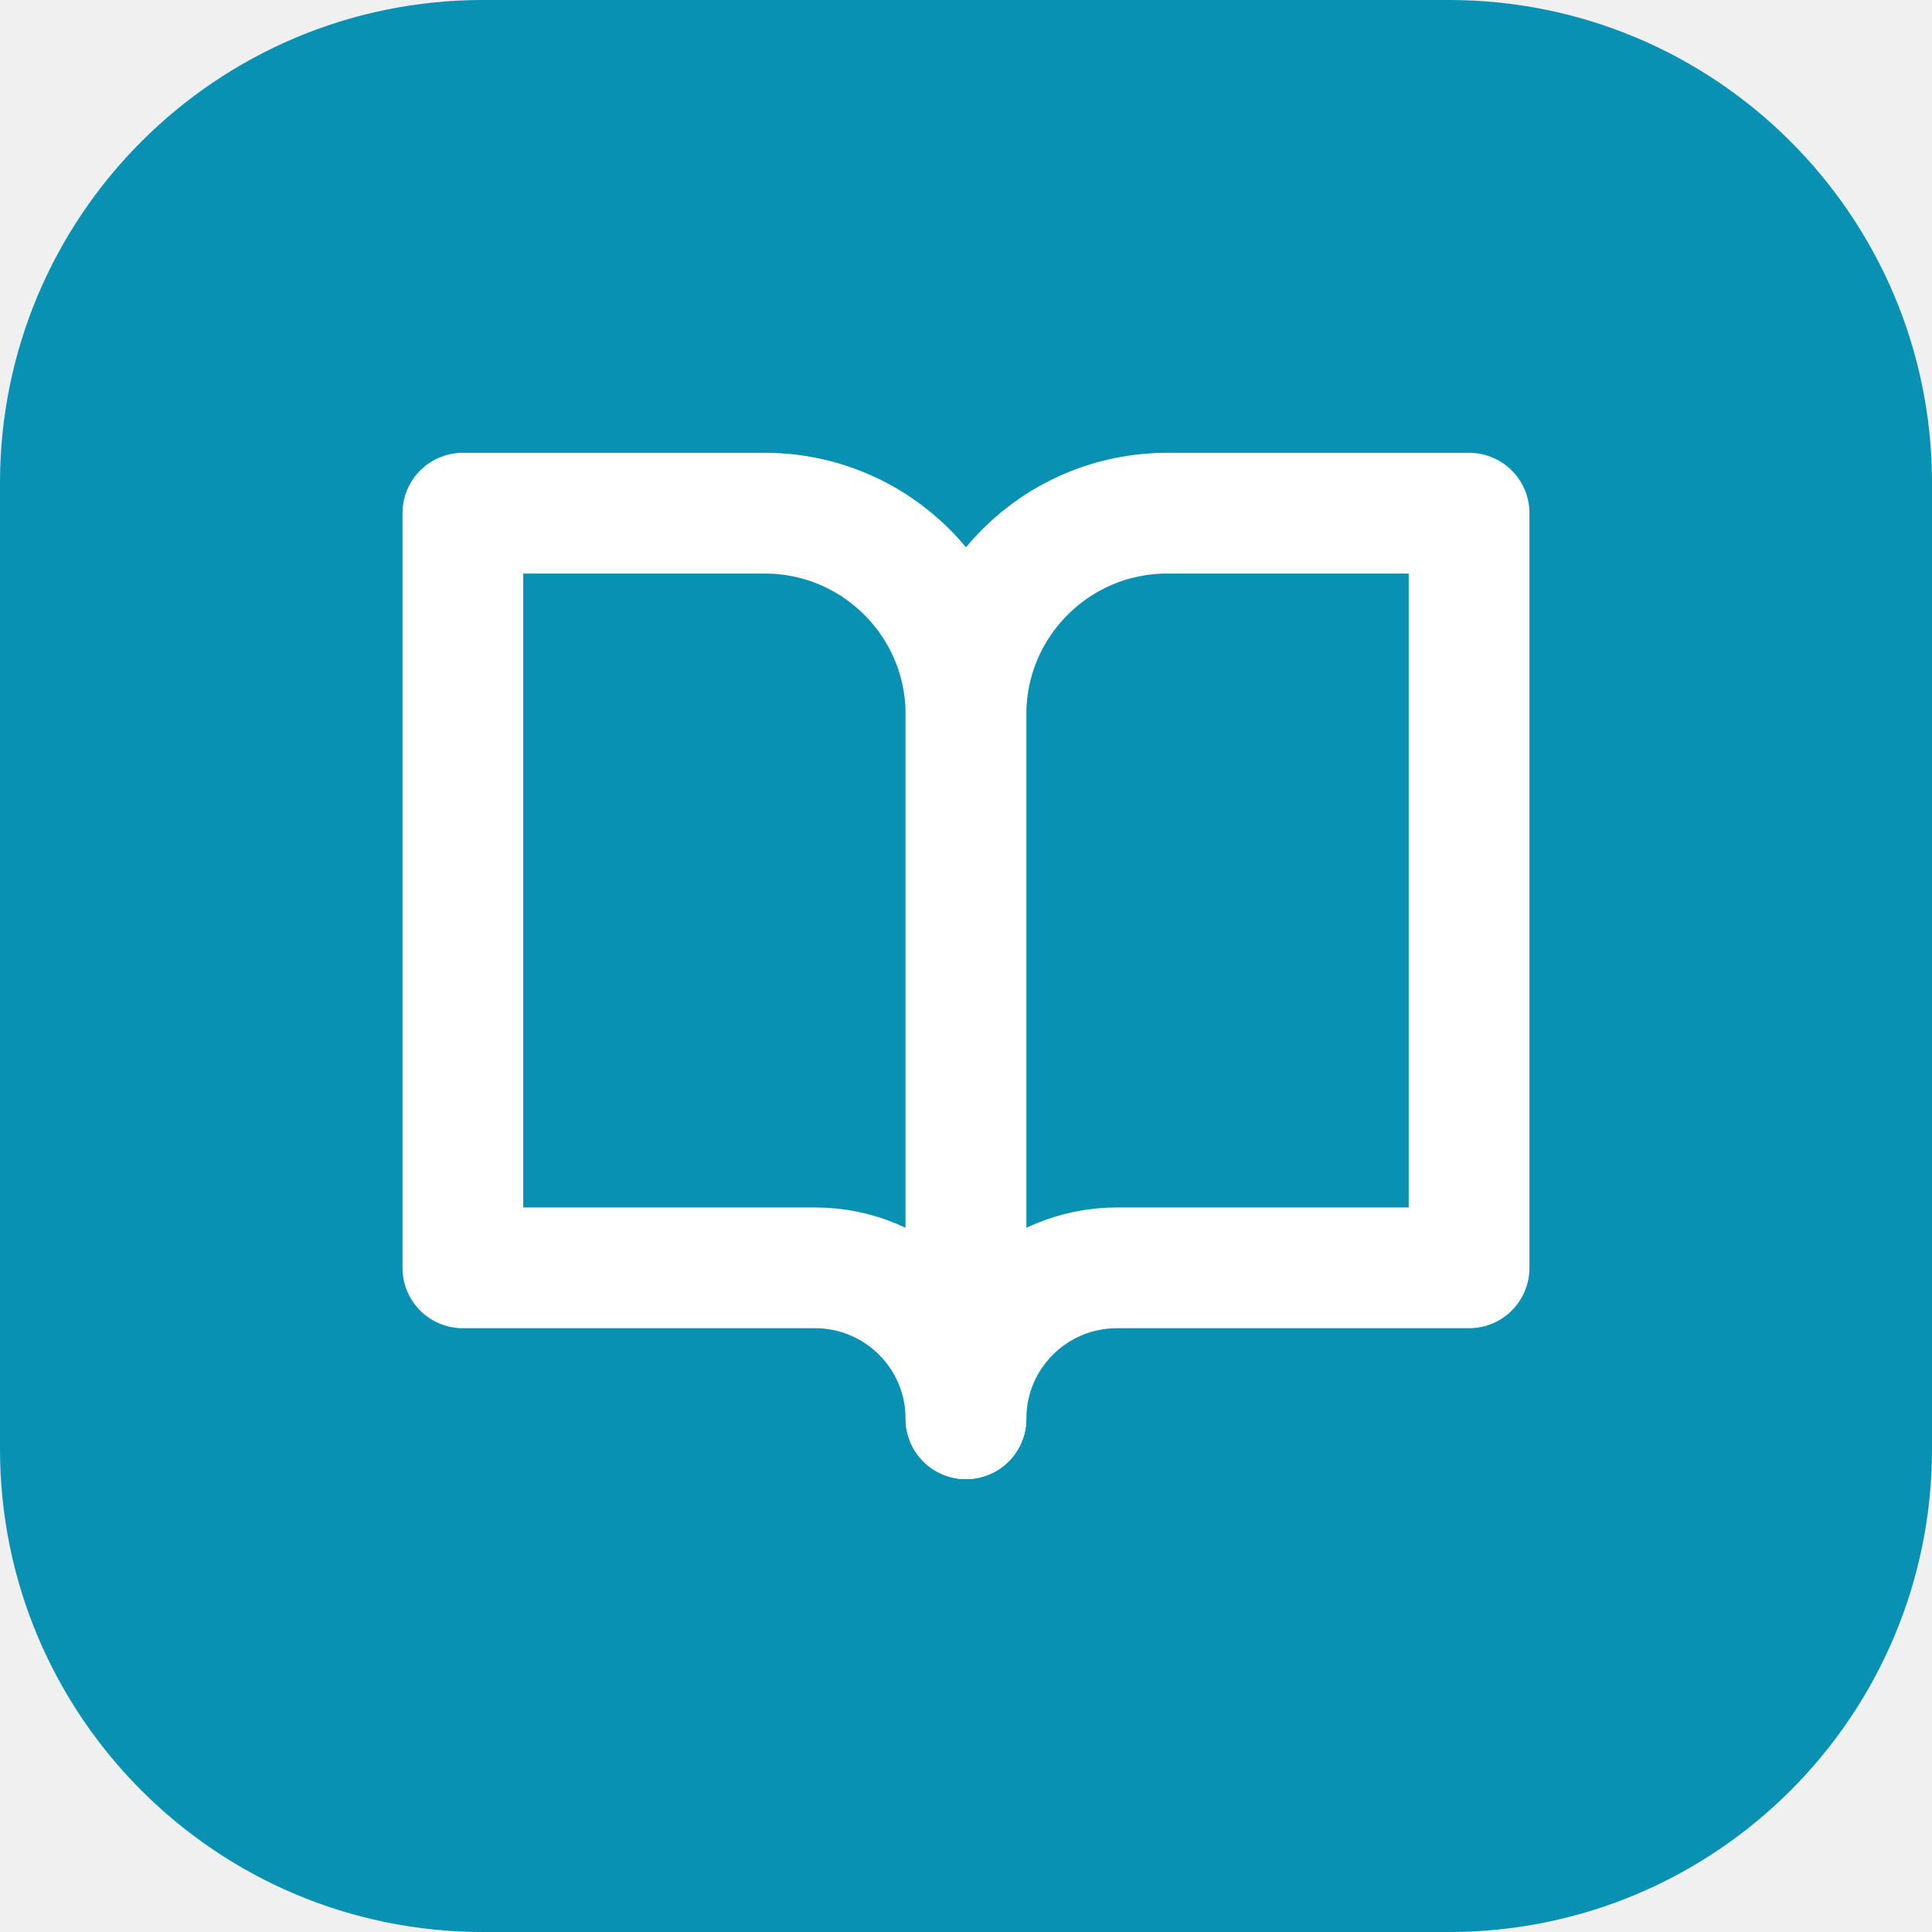
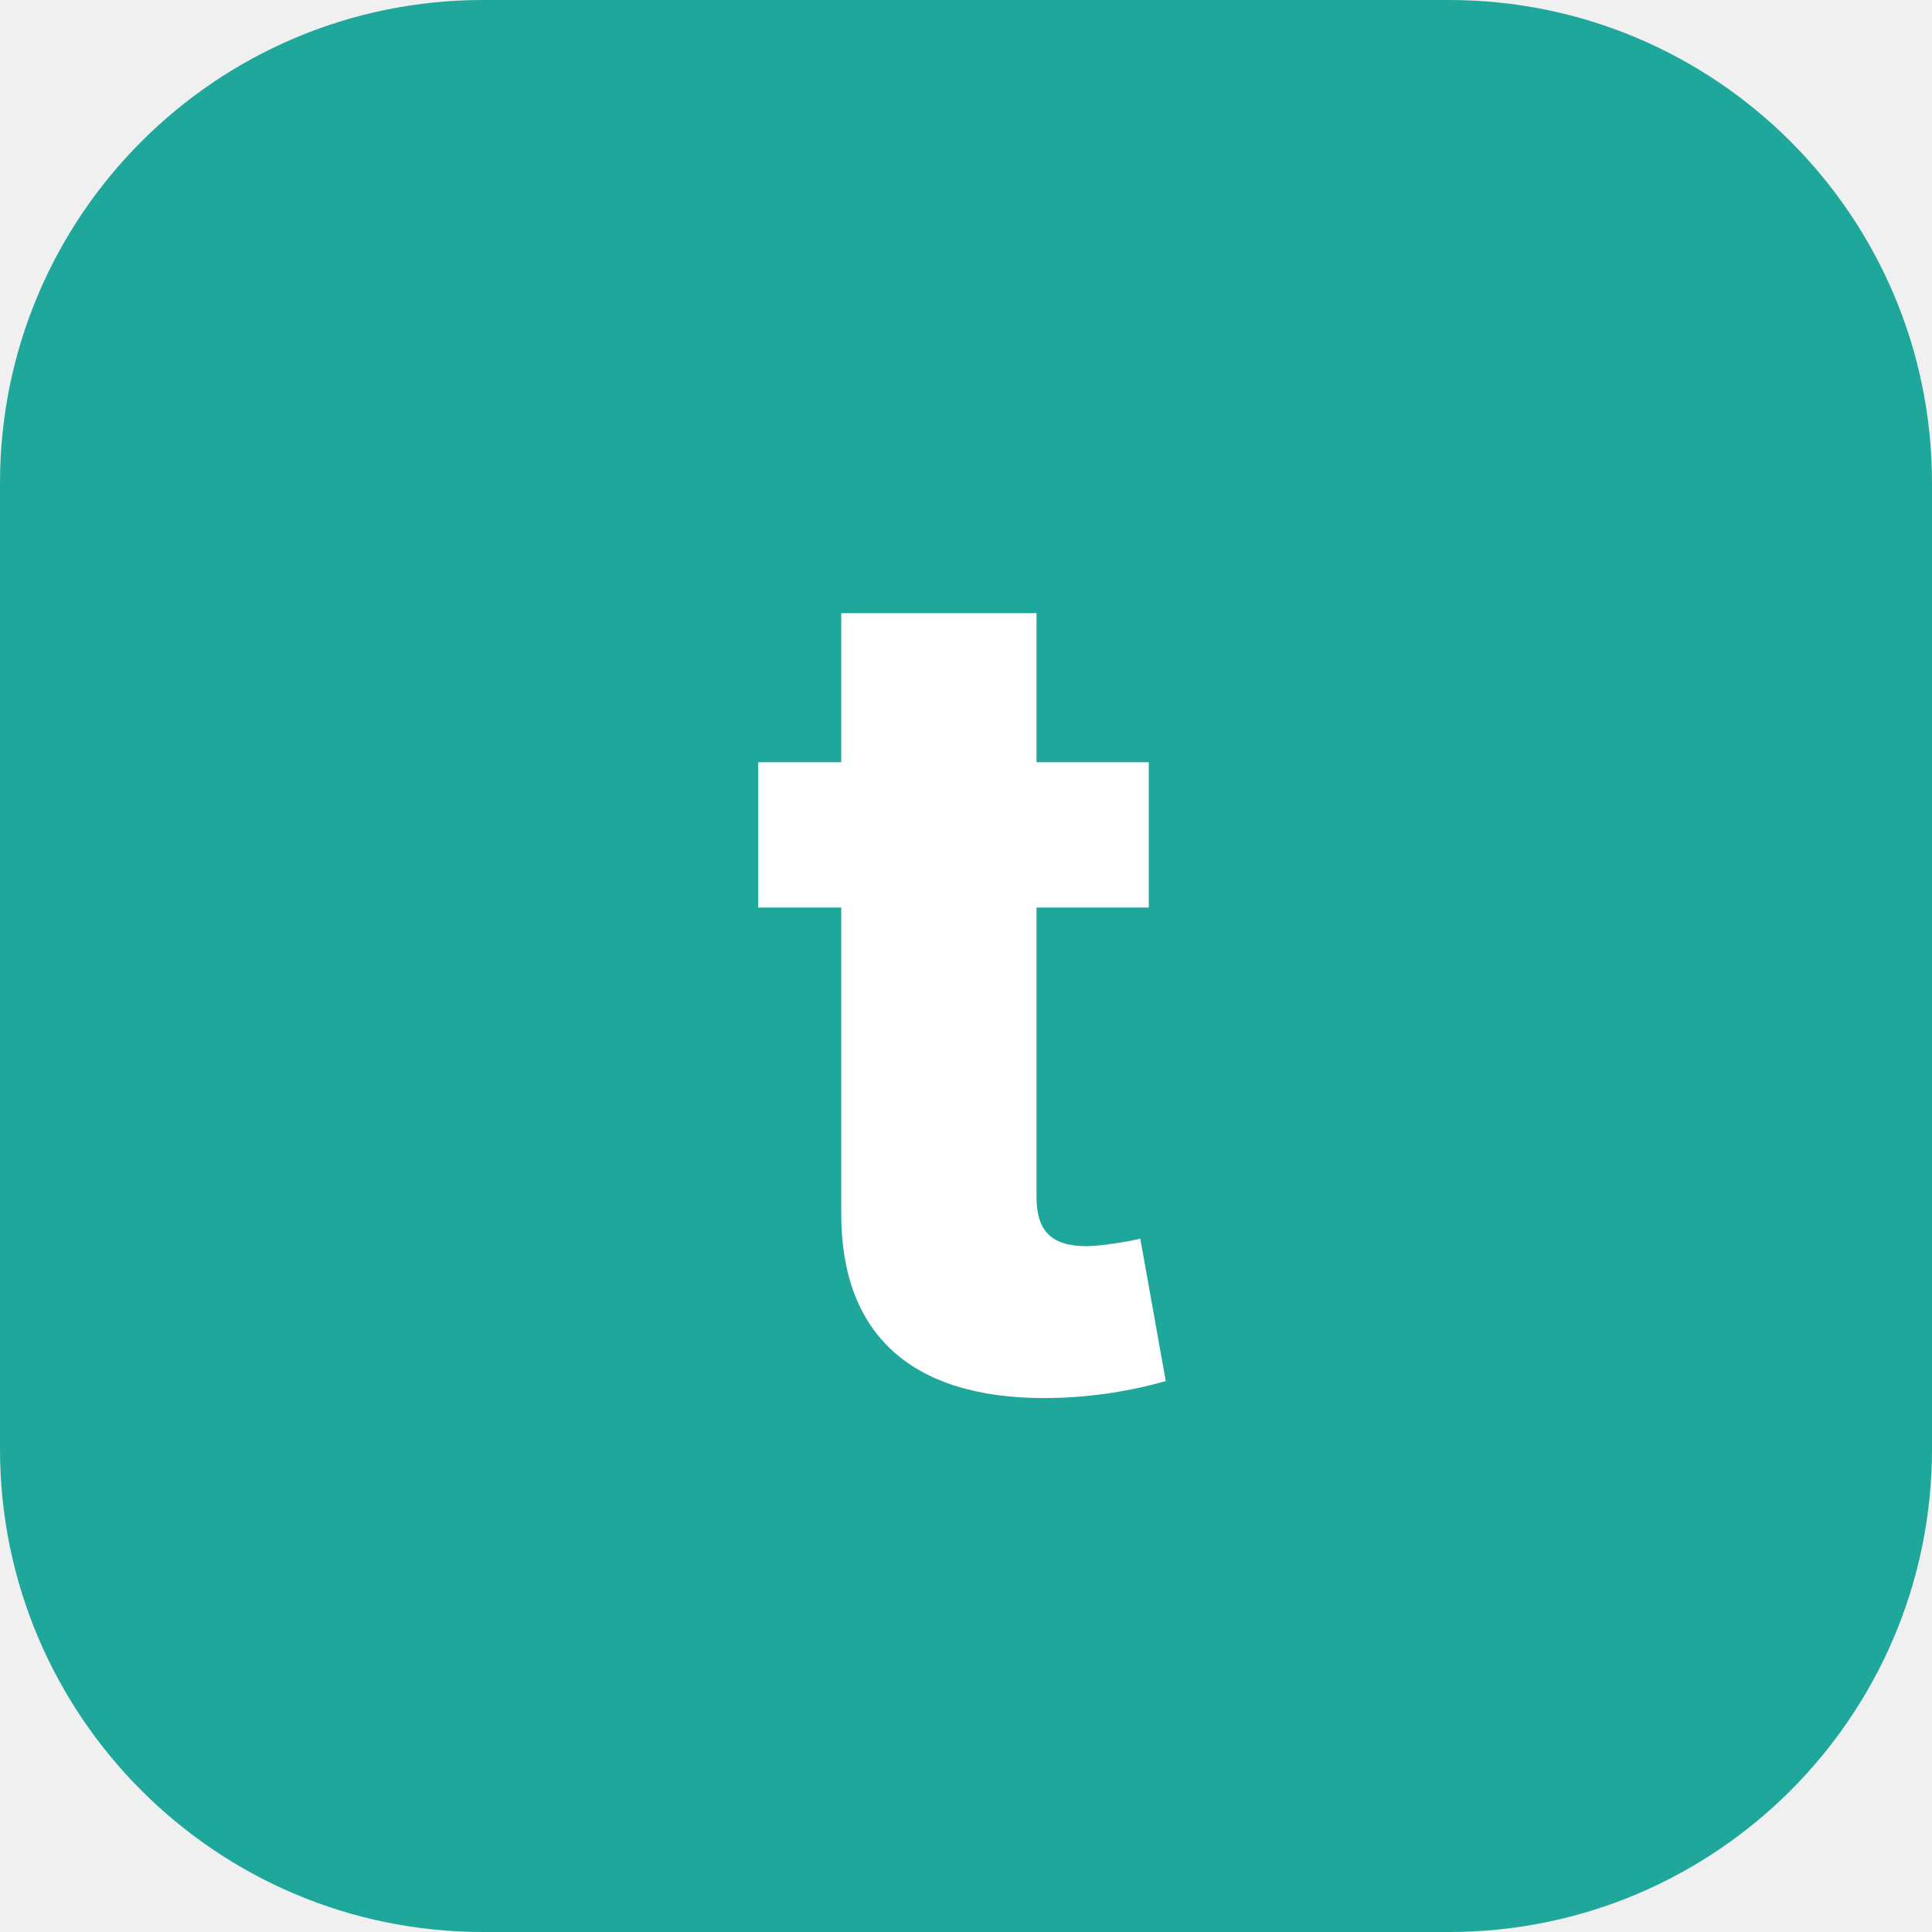
<svg xmlns="http://www.w3.org/2000/svg" viewBox="0 0 32 32" width="32" height="32">
-   <rect width="32" height="32" rx="8" fill="#0891b2" />
-   <g transform="translate(6 6) scale(0.8333)" fill="none" stroke="#ffffff" stroke-width="2.4" stroke-linecap="round" stroke-linejoin="round">
-     <path d="M2 3h6a4 4 0 0 1 4 4v14a3 3 0 0 0-3-3H2z" />
-     <path d="M22 3h-6a4 4 0 0 0-4 4v14a3 3 0 0 1 3-3h7z" />
-   </g>
+   <rect width="32" height="32" rx="8" fill="#1FA79B" />
+   <text x="16" y="23" font-family="Inter, ui-rounded, system-ui, Arial, sans-serif" font-size="19" font-weight="800" fill="#ffffff" text-anchor="middle">t</text>
</svg>
